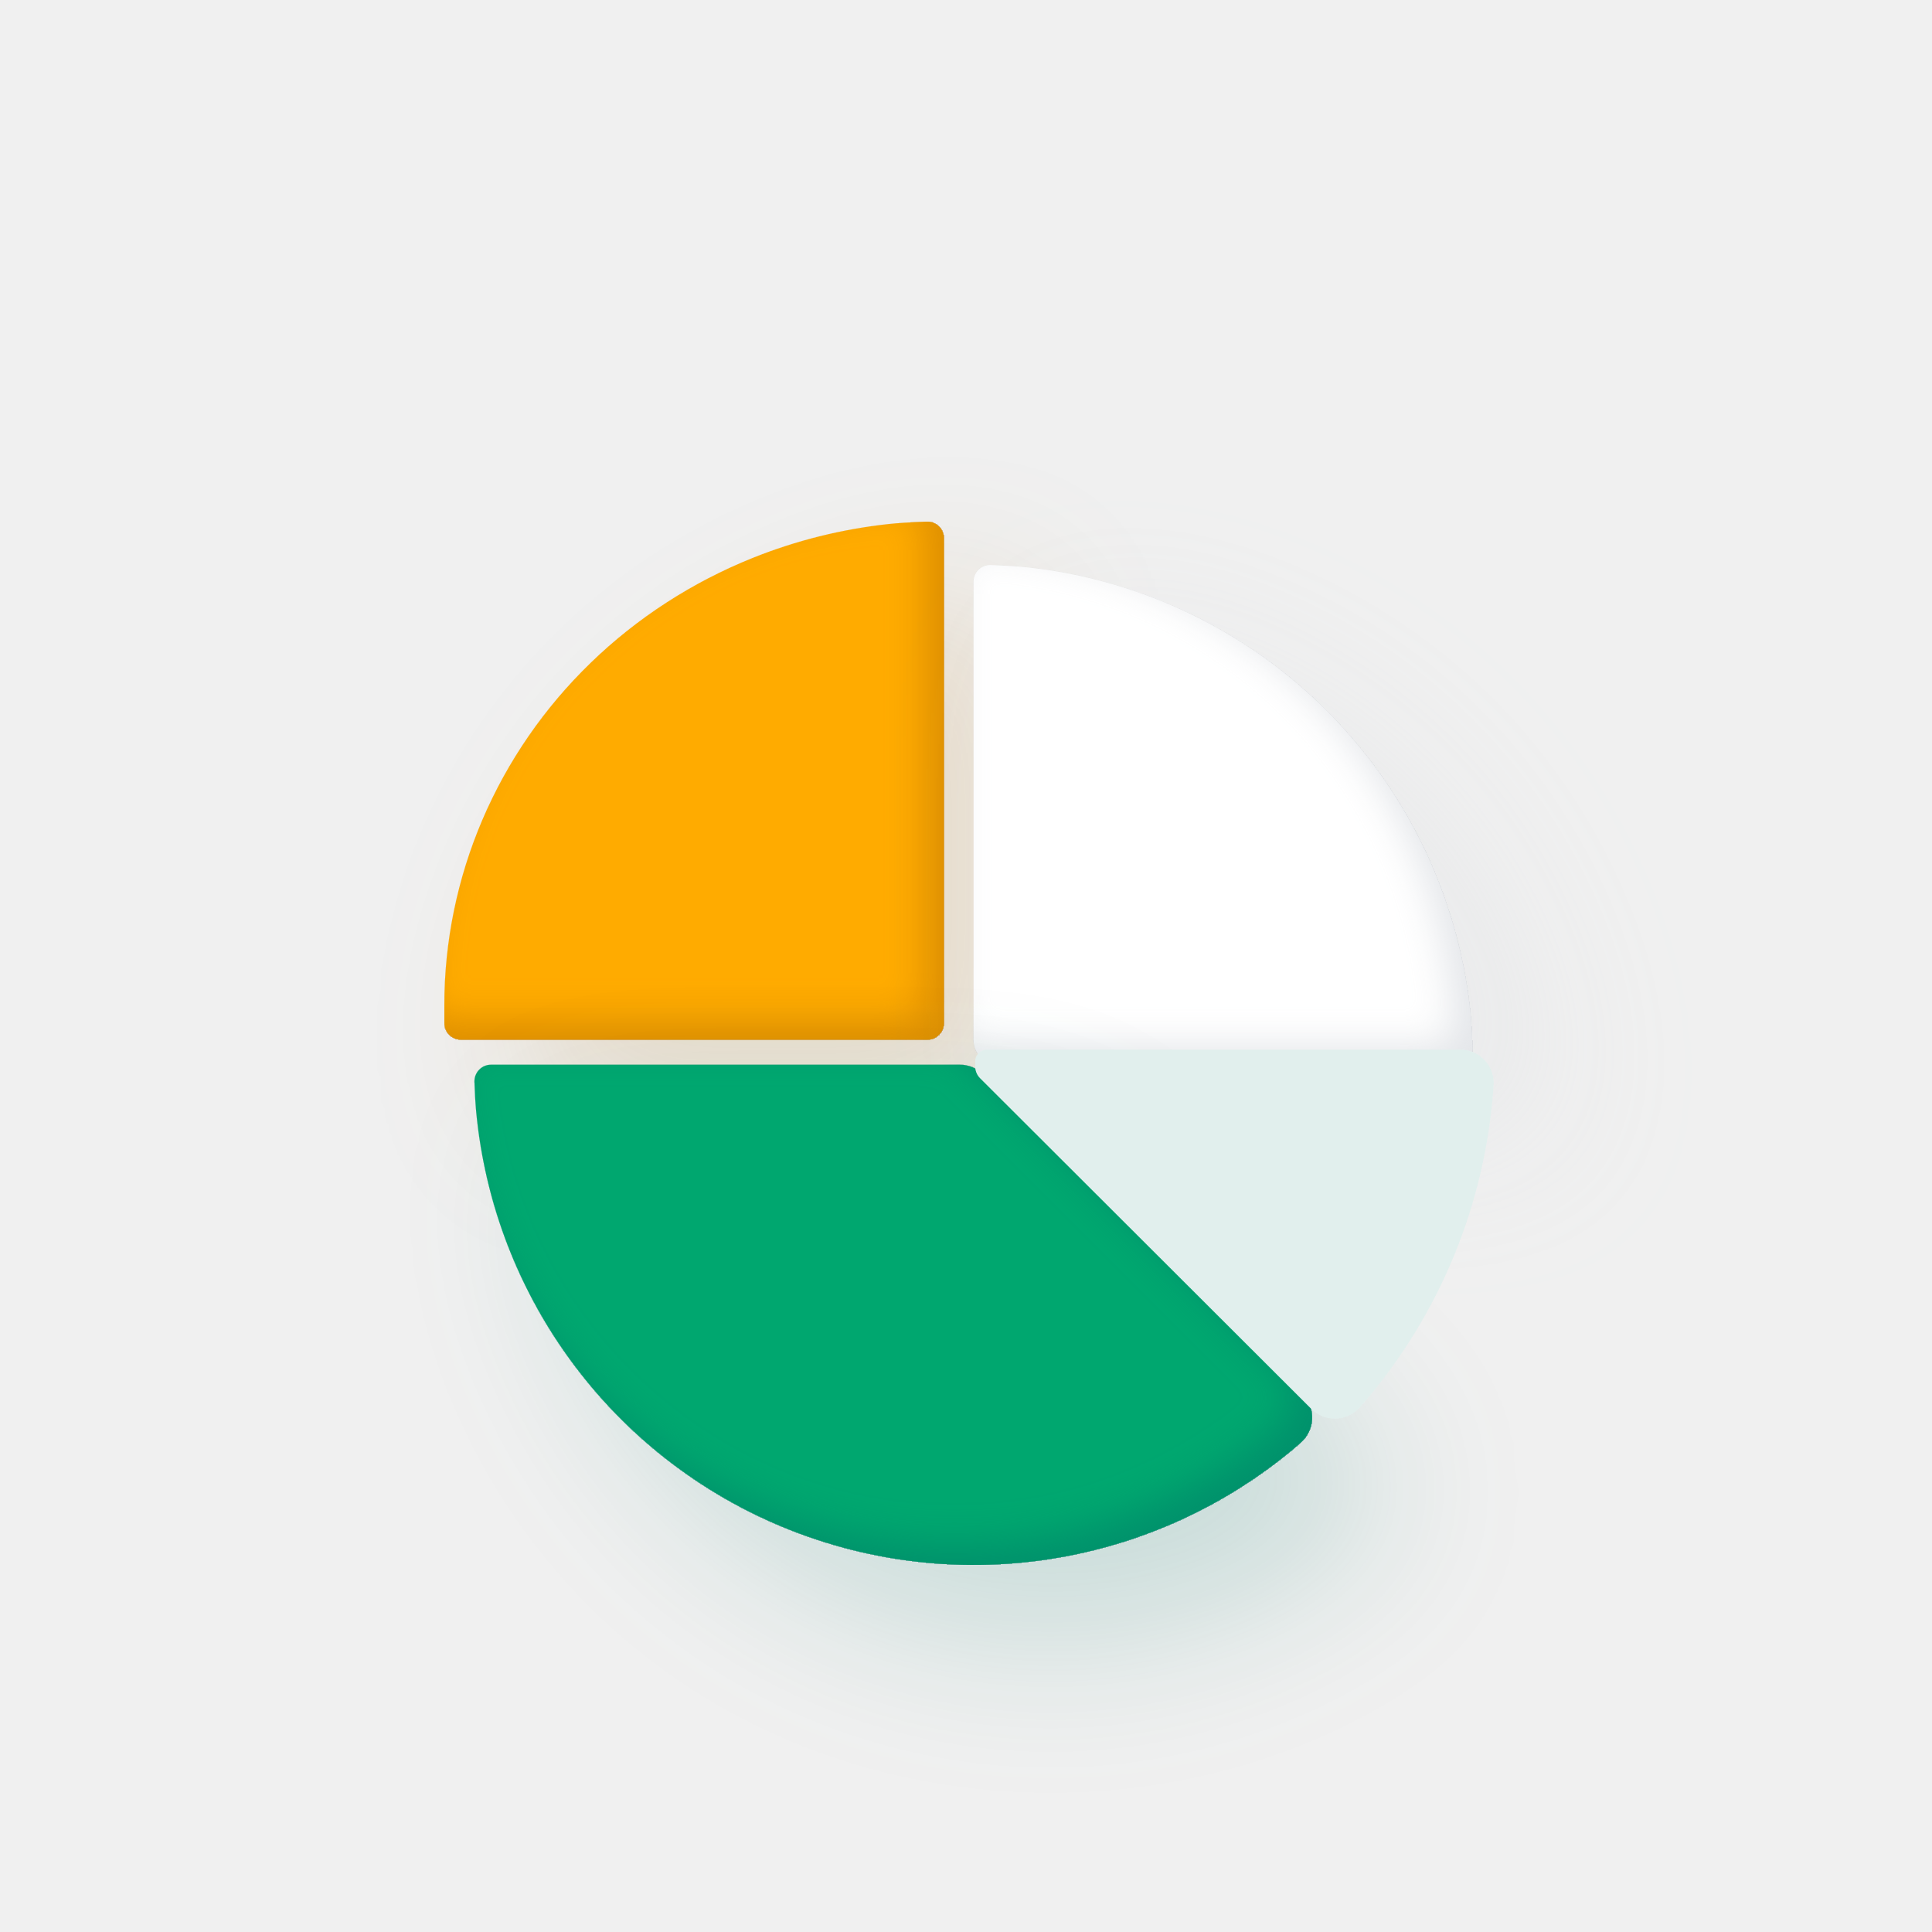
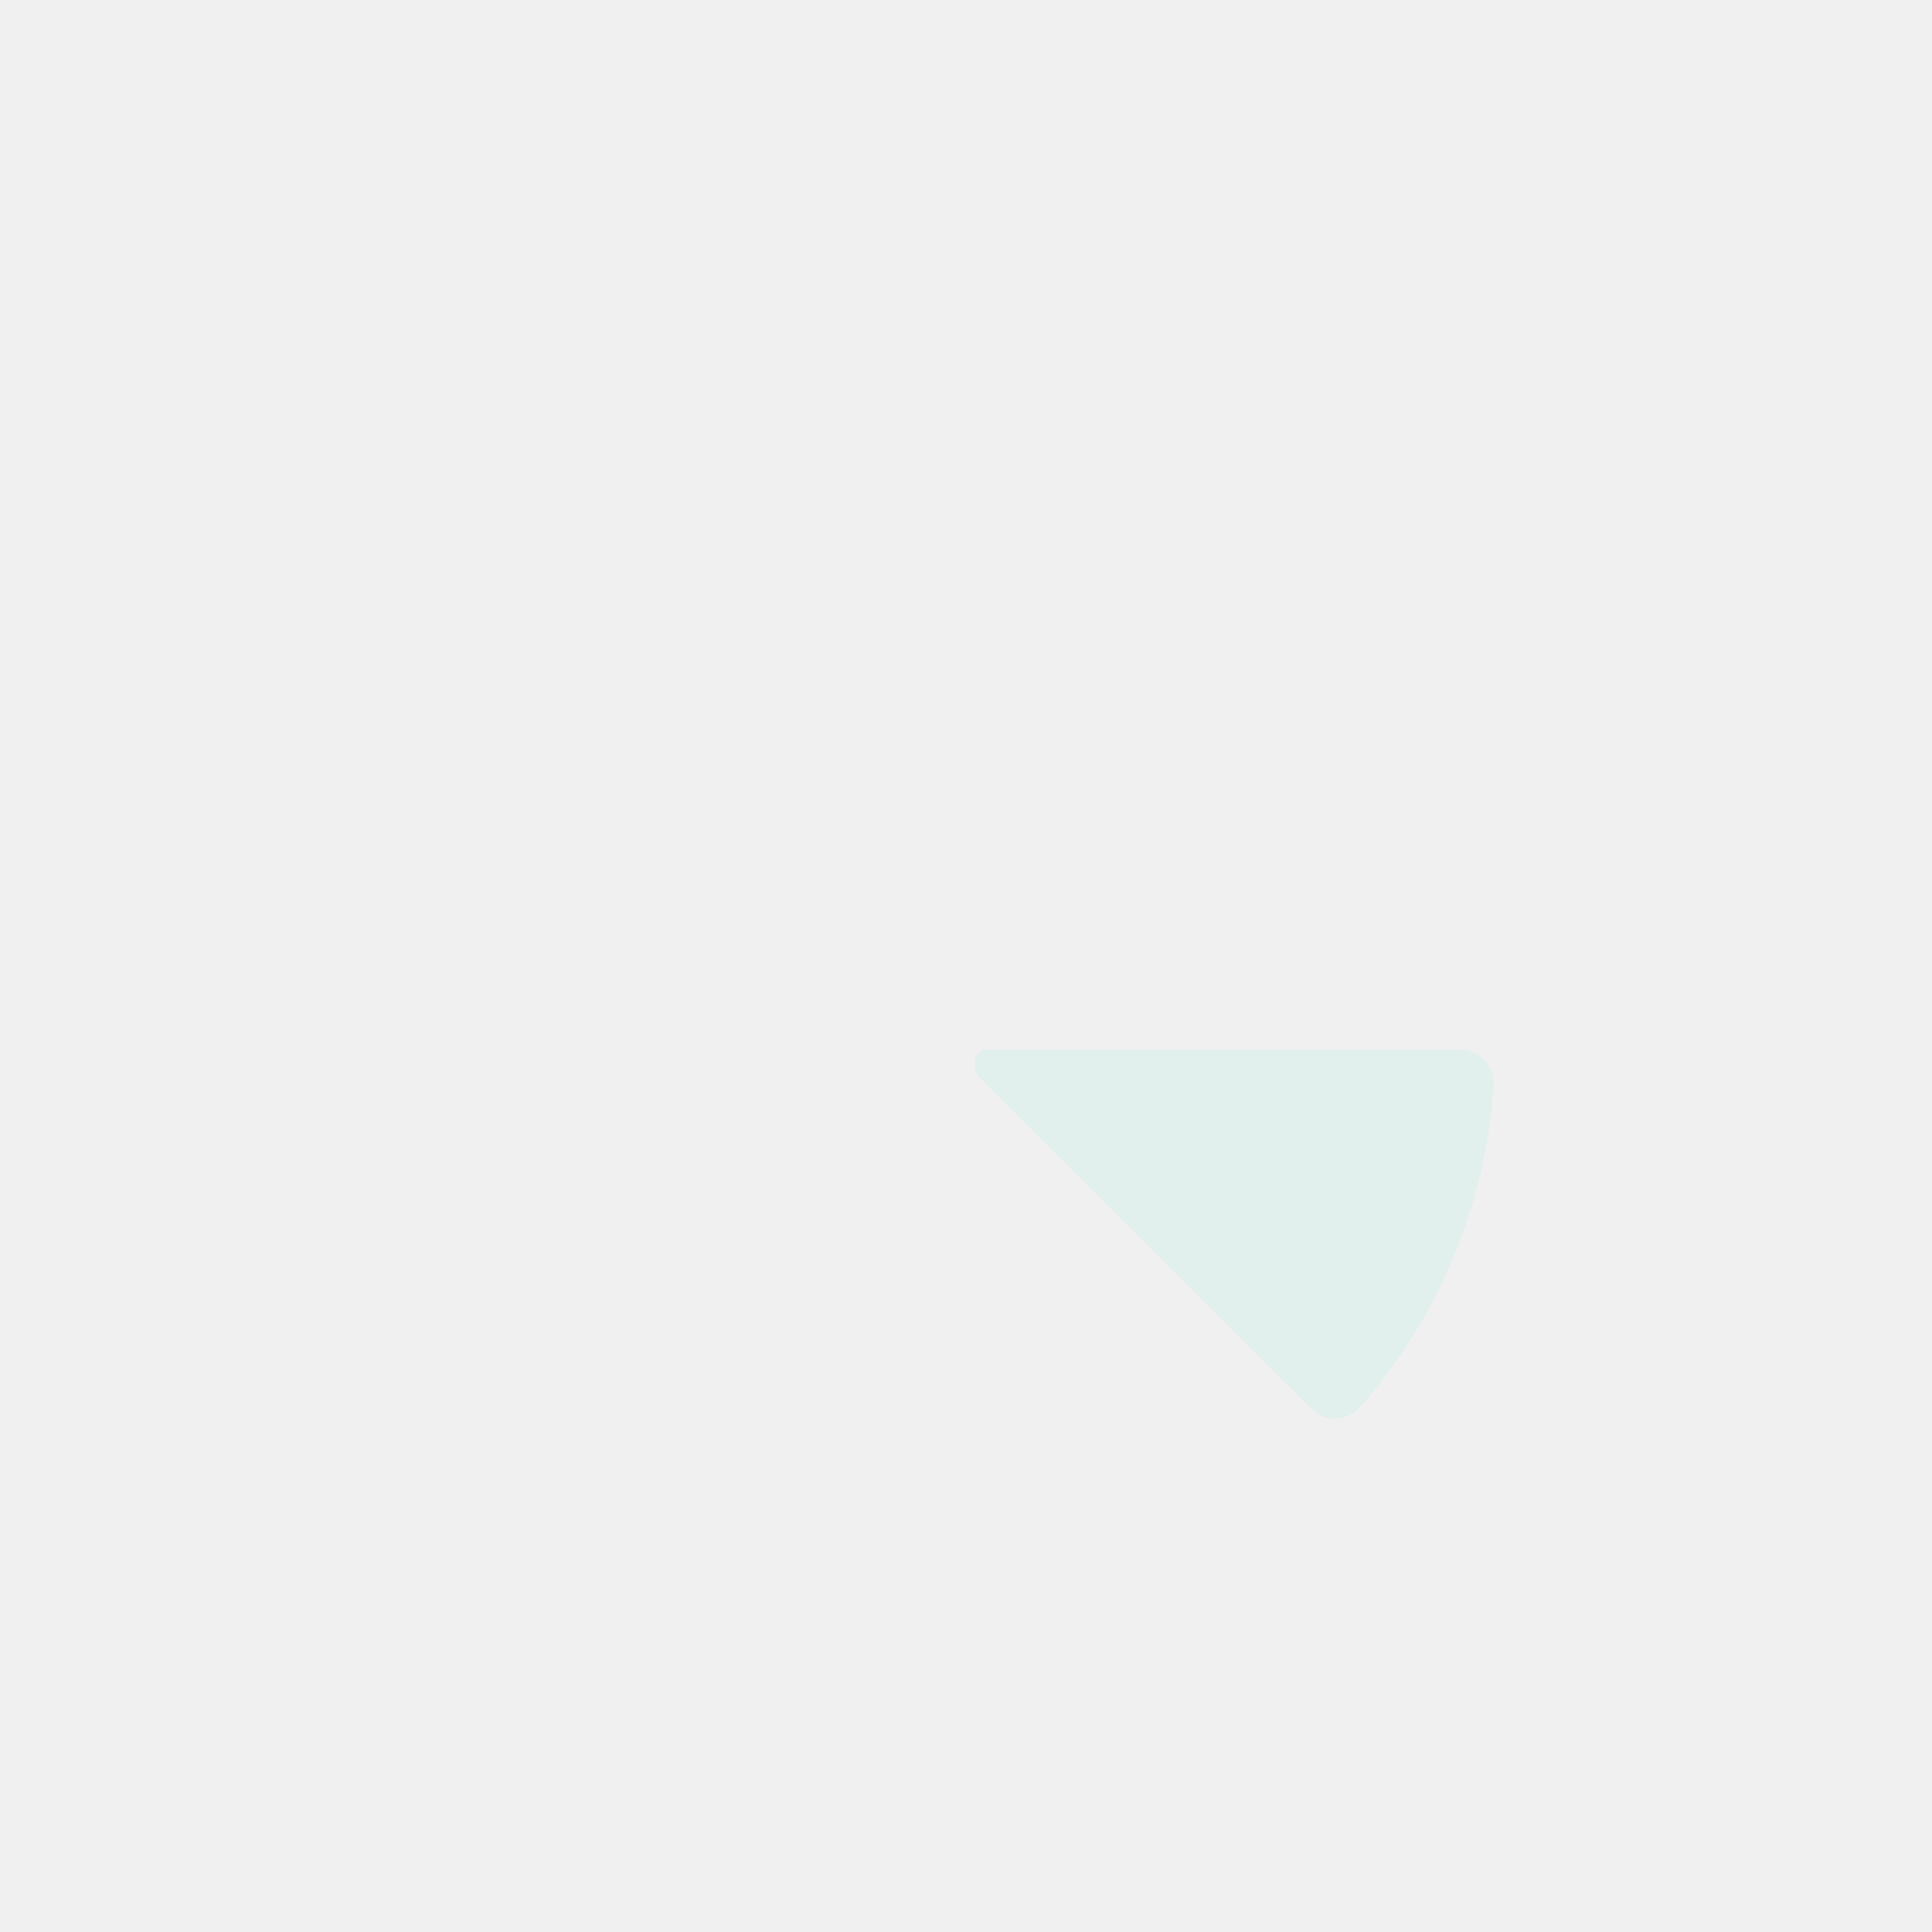
<svg xmlns="http://www.w3.org/2000/svg" fill="none" height="200" viewBox="0 0 200 200" width="200">
-   <filter id="a" color-interpolation-filters="sRGB" filterUnits="userSpaceOnUse" height="85.626" width="83.714" x="38" y="46">
+   <filter id="a" color-interpolation-filters="sRGB" filterUnits="employeeSpaceOnUse" height="85.626" width="83.714" x="38" y="46">
    <feFlood flood-opacity="0" result="BackgroundImageFix" />
    <feColorMatrix in="SourceAlpha" result="hardAlpha" type="matrix" values="0 0 0 0 0 0 0 0 0 0 0 0 0 0 0 0 0 0 127 0" />
    <feOffset dx="8" dy="8" />
    <feGaussianBlur stdDeviation="8" />
    <feColorMatrix type="matrix" values="0 0 0 0 0.718 0 0 0 0 0.431 0 0 0 0 0 0 0 0 0.16 0" />
    <feBlend in2="BackgroundImageFix" mode="normal" result="effect1_dropShadow_1587_120561" />
    <feBlend in="SourceGraphic" in2="effect1_dropShadow_1587_120561" mode="normal" result="shape" />
    <feColorMatrix in="SourceAlpha" result="hardAlpha" type="matrix" values="0 0 0 0 0 0 0 0 0 0 0 0 0 0 0 0 0 0 127 0" />
    <feOffset dx="-2" dy="-2" />
    <feGaussianBlur stdDeviation="2" />
    <feComposite in2="hardAlpha" k2="-1" k3="1" operator="arithmetic" />
    <feColorMatrix type="matrix" values="0 0 0 0 0.718 0 0 0 0 0.431 0 0 0 0 0 0 0 0 0.48 0" />
    <feBlend in2="shape" mode="normal" result="effect2_innerShadow_1587_120561" />
  </filter>
-   <filter id="b" color-interpolation-filters="sRGB" filterUnits="userSpaceOnUse" height="83.727" width="83.653" x="92.781" y="50.489">
+   <filter id="b" color-interpolation-filters="sRGB" filterUnits="employeeSpaceOnUse" height="83.727" width="83.653" x="92.781" y="50.489">
    <feFlood flood-opacity="0" result="BackgroundImageFix" />
    <feColorMatrix in="SourceAlpha" result="hardAlpha" type="matrix" values="0 0 0 0 0 0 0 0 0 0 0 0 0 0 0 0 0 0 127 0" />
    <feOffset dx="8" dy="8" />
    <feGaussianBlur stdDeviation="8" />
    <feColorMatrix type="matrix" values="0 0 0 0 0.773 0 0 0 0 0.792 0 0 0 0 0.82 0 0 0 0.16 0" />
    <feBlend in2="BackgroundImageFix" mode="normal" result="effect1_dropShadow_1587_120561" />
    <feBlend in="SourceGraphic" in2="effect1_dropShadow_1587_120561" mode="normal" result="shape" />
    <feColorMatrix in="SourceAlpha" result="hardAlpha" type="matrix" values="0 0 0 0 0 0 0 0 0 0 0 0 0 0 0 0 0 0 127 0" />
    <feOffset dx="-2" dy="-2" />
    <feGaussianBlur stdDeviation="2" />
    <feComposite in2="hardAlpha" k2="-1" k3="1" operator="arithmetic" />
    <feColorMatrix type="matrix" values="0 0 0 0 0.773 0 0 0 0 0.792 0 0 0 0 0.82 0 0 0 0.48 0" />
    <feBlend in2="shape" mode="normal" result="effect2_innerShadow_1587_120561" />
  </filter>
-   <filter id="c" color-interpolation-filters="sRGB" filterUnits="userSpaceOnUse" height="83.784" width="118.716" x="41.114" y="102.216">
+   <filter id="c" color-interpolation-filters="sRGB" filterUnits="employeeSpaceOnUse" height="83.784" width="118.716" x="41.114" y="102.216">
    <feFlood flood-opacity="0" result="BackgroundImageFix" />
    <feColorMatrix in="SourceAlpha" result="hardAlpha" type="matrix" values="0 0 0 0 0 0 0 0 0 0 0 0 0 0 0 0 0 0 127 0" />
    <feOffset dx="8" dy="8" />
    <feGaussianBlur stdDeviation="8" />
    <feColorMatrix type="matrix" values="0 0 0 0 0 0 0 0 0 0.471 0 0 0 0 0.404 0 0 0 0.16 0" />
    <feBlend in2="BackgroundImageFix" mode="normal" result="effect1_dropShadow_1587_120561" />
    <feBlend in="SourceGraphic" in2="effect1_dropShadow_1587_120561" mode="normal" result="shape" />
    <feColorMatrix in="SourceAlpha" result="hardAlpha" type="matrix" values="0 0 0 0 0 0 0 0 0 0 0 0 0 0 0 0 0 0 127 0" />
    <feOffset dx="-2" dy="-2" />
    <feGaussianBlur stdDeviation="2" />
    <feComposite in2="hardAlpha" k2="-1" k3="1" operator="arithmetic" />
    <feColorMatrix type="matrix" values="0 0 0 0 0 0 0 0 0 0.471 0 0 0 0 0.404 0 0 0 0.48 0" />
    <feBlend in2="shape" mode="normal" result="effect2_innerShadow_1587_120561" />
  </filter>
  <g filter="url(#a)">
    <path d="m95.924 54.001c-1.691.065-3.016.15-3.974.254-4.812.523-9.535 1.699-14.026 3.501-6.274 2.518-11.975 6.208-16.777 10.86-4.802 4.652-8.611 10.175-11.21 16.253s-3.937 12.592-3.937 19.171v1.862c0 .952.772 1.724 1.724 1.724h48.267c.952 0 1.724-.772 1.724-1.724v-1.862-48.316c0-.952-.771-1.724-1.723-1.724-.022 0-.045 0-.067.001z" fill="#ffab00" />
  </g>
  <g filter="url(#b)">
    <path d="m152.433 108.421c-.074-1.809-.171-3.222-.29-4.239-.554-4.729-1.758-9.367-3.584-13.784-2.599-6.283-6.409-11.991-11.211-16.8-4.802-4.809-10.503-8.623-16.777-11.225-4.531-1.879-9.296-3.1-14.152-3.633-.93-.102-2.212-.185-3.847-.25-.951-.037-1.753.704-1.79 1.655-.001.022-.001.045-.001.067v47.418c0 1.428 1.157 2.585 2.585 2.585h21.418 24.004 1.923c.952 0 1.723-.772 1.723-1.724 0-.023 0-.047-.001-.07z" fill="#fff" />
  </g>
  <g filter="url(#c)">
    <path d="m49.115 111.998c.038 1.122.086 2.016.144 2.682.749 8.667 3.67 17.032 8.523 24.306 5.682 8.516 13.759 15.153 23.209 19.072 9.45 3.92 19.847 4.945 29.879 2.947 8.381-1.669 16.192-5.387 22.753-10.788.303-.25.653-.551 1.05-.904 1.423-1.265 1.551-3.444.286-4.867-.045-.05-.09-.098-.138-.144l-33.03-33.075c-.647-.647-1.524-1.011-2.439-1.011h-48.513c-.952-.001-1.724.771-1.725 1.723-0.0.02 0.0.039.001.059z" fill="#00a76f" />
  </g>
  <path d="m140.748 145.71c.222-.248.419-.472.589-.672 7.73-9.073 12.373-20.373 13.248-32.258.01-.144.021-.301.03-.469.111-1.901-1.339-3.532-3.24-3.643-.067-.004-.135-.006-.202-.006h-48.995c-.676 0-1.225.548-1.225 1.225v.511c0 .457.182.896.506 1.22l34.286 34.229c1.346 1.346 3.529 1.345 4.875-.002.044-.044.087-.089.128-.135z" fill="#fff" />
  <path d="m140.748 145.71c.222-.248.419-.472.589-.672 7.73-9.073 12.373-20.373 13.248-32.258.01-.144.021-.301.03-.469.111-1.901-1.339-3.532-3.24-3.643-.067-.004-.135-.006-.202-.006h-48.995c-.676 0-1.225.548-1.225 1.225v.511c0 .457.182.896.506 1.22l34.286 34.229c1.346 1.346 3.529 1.345 4.875-.002.044-.044.087-.089.128-.135z" fill="#007867" opacity=".12" />
</svg>
